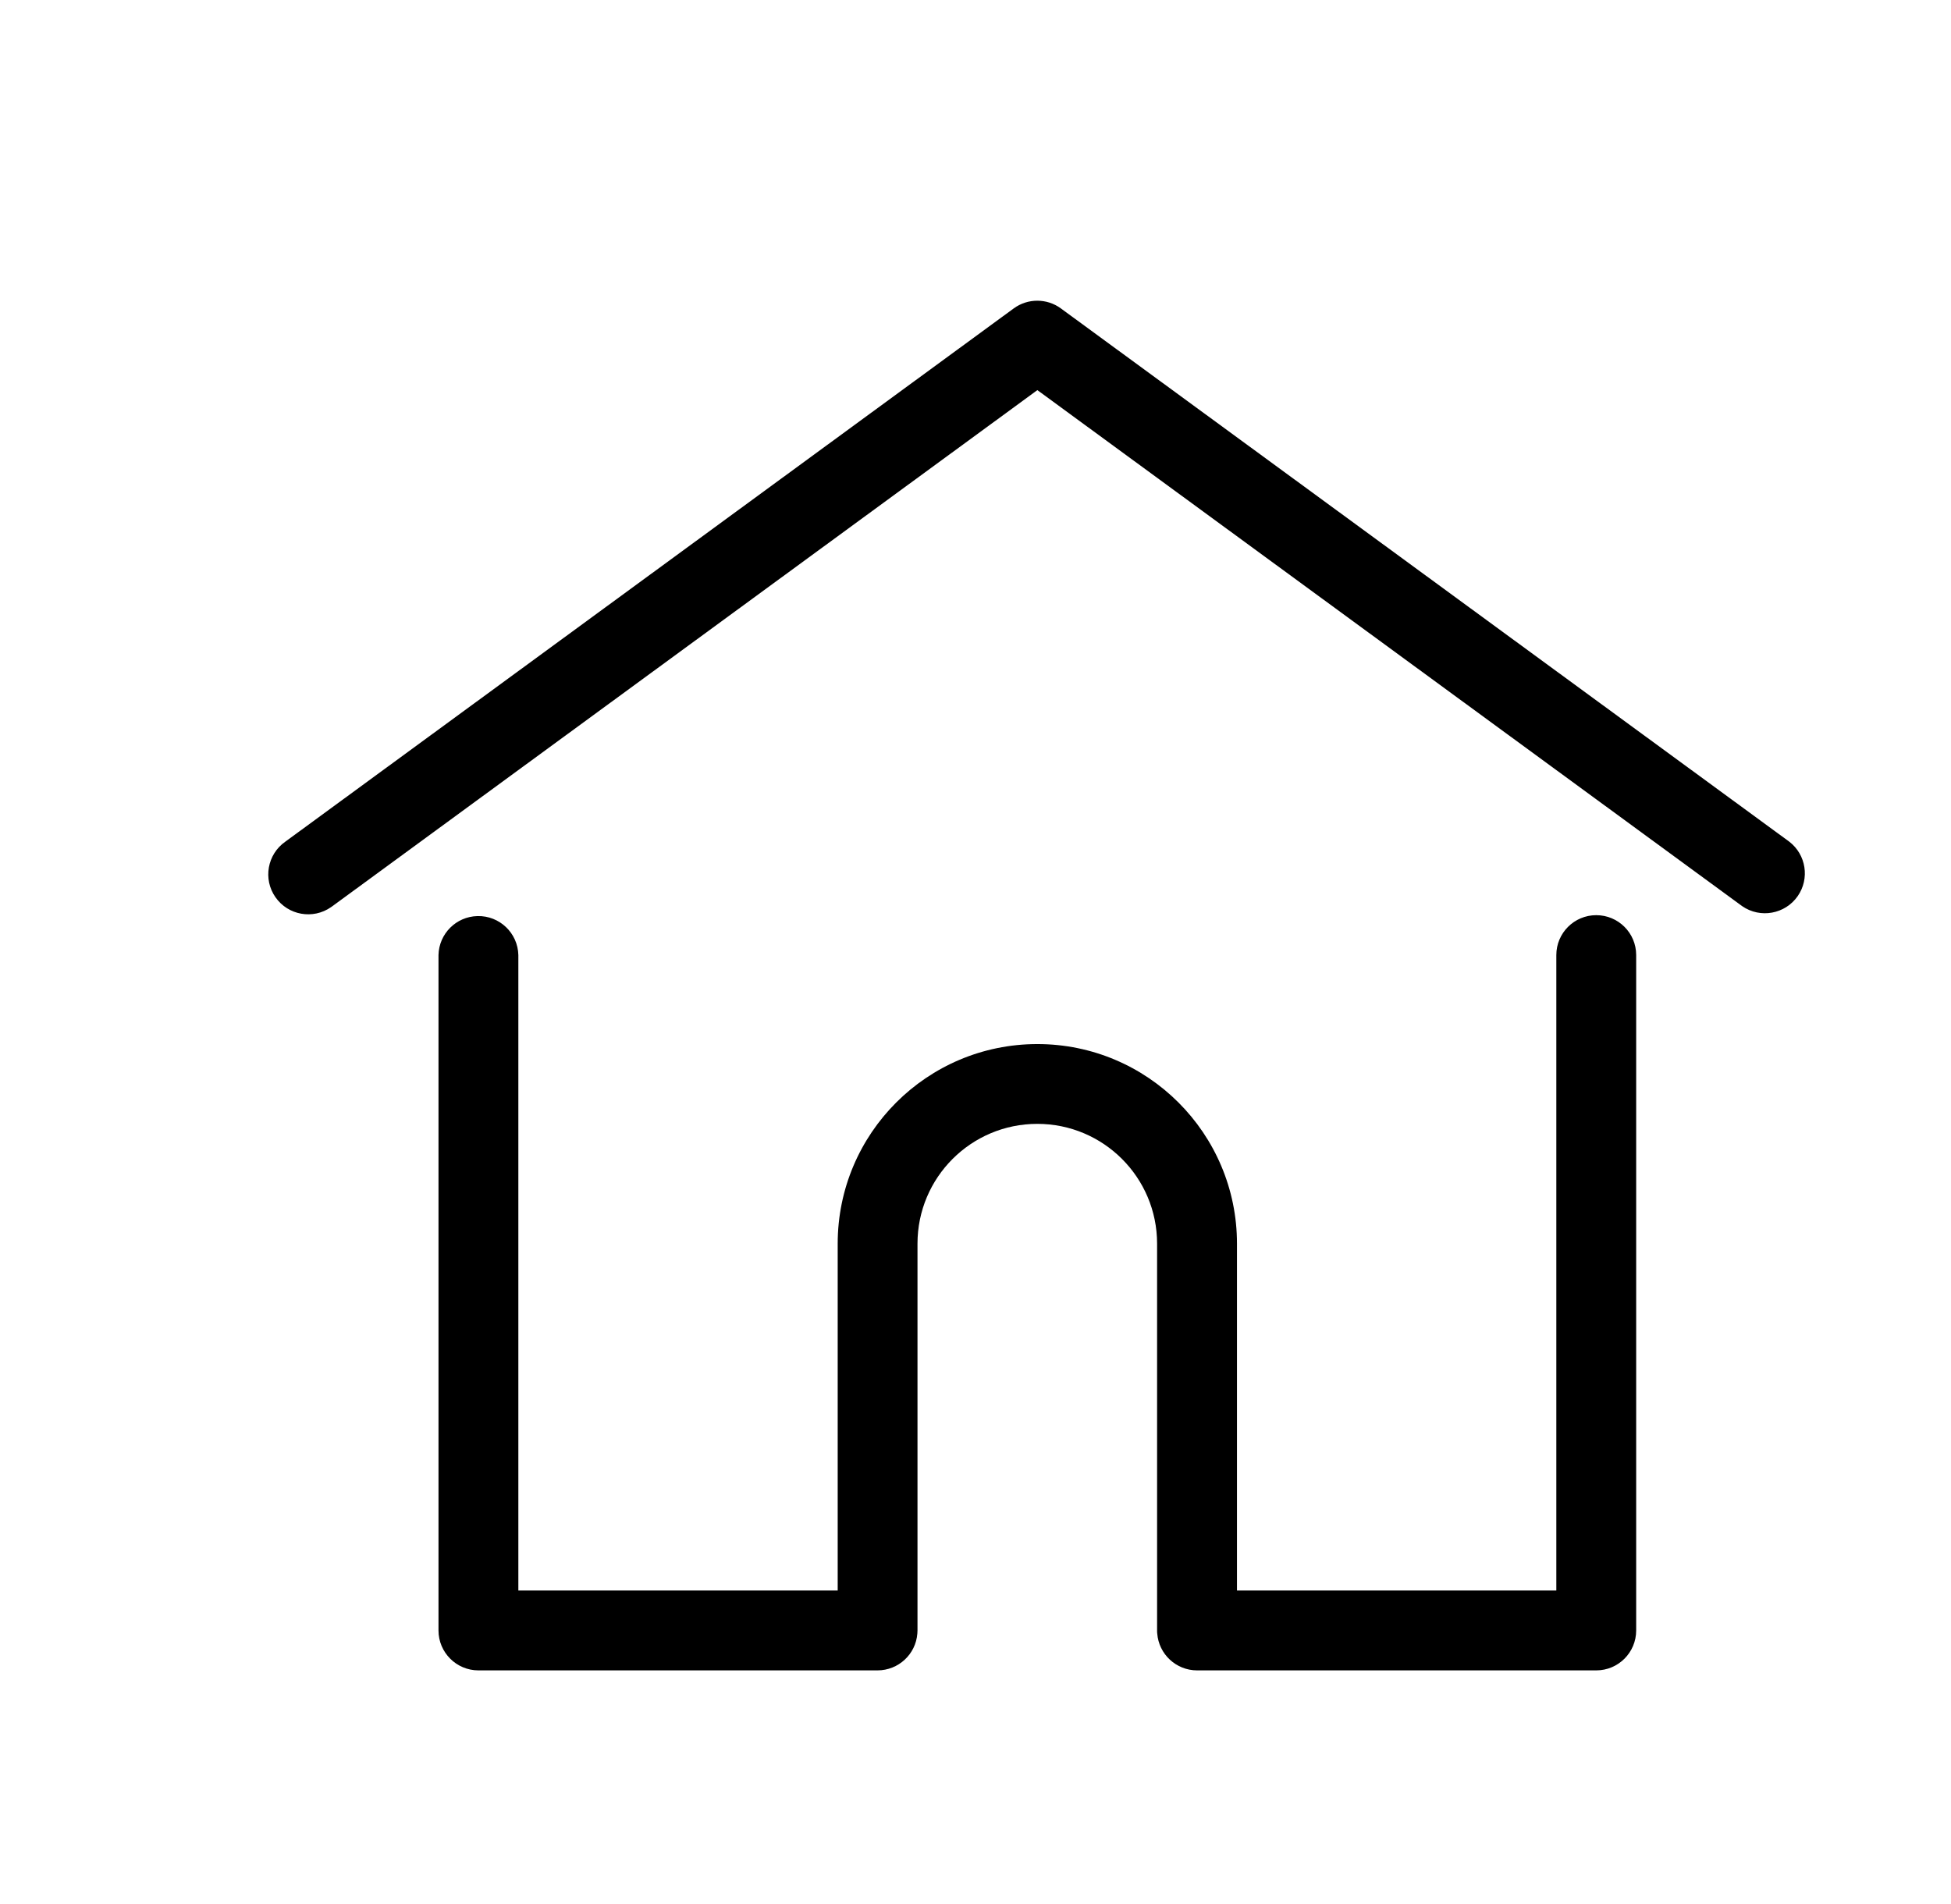
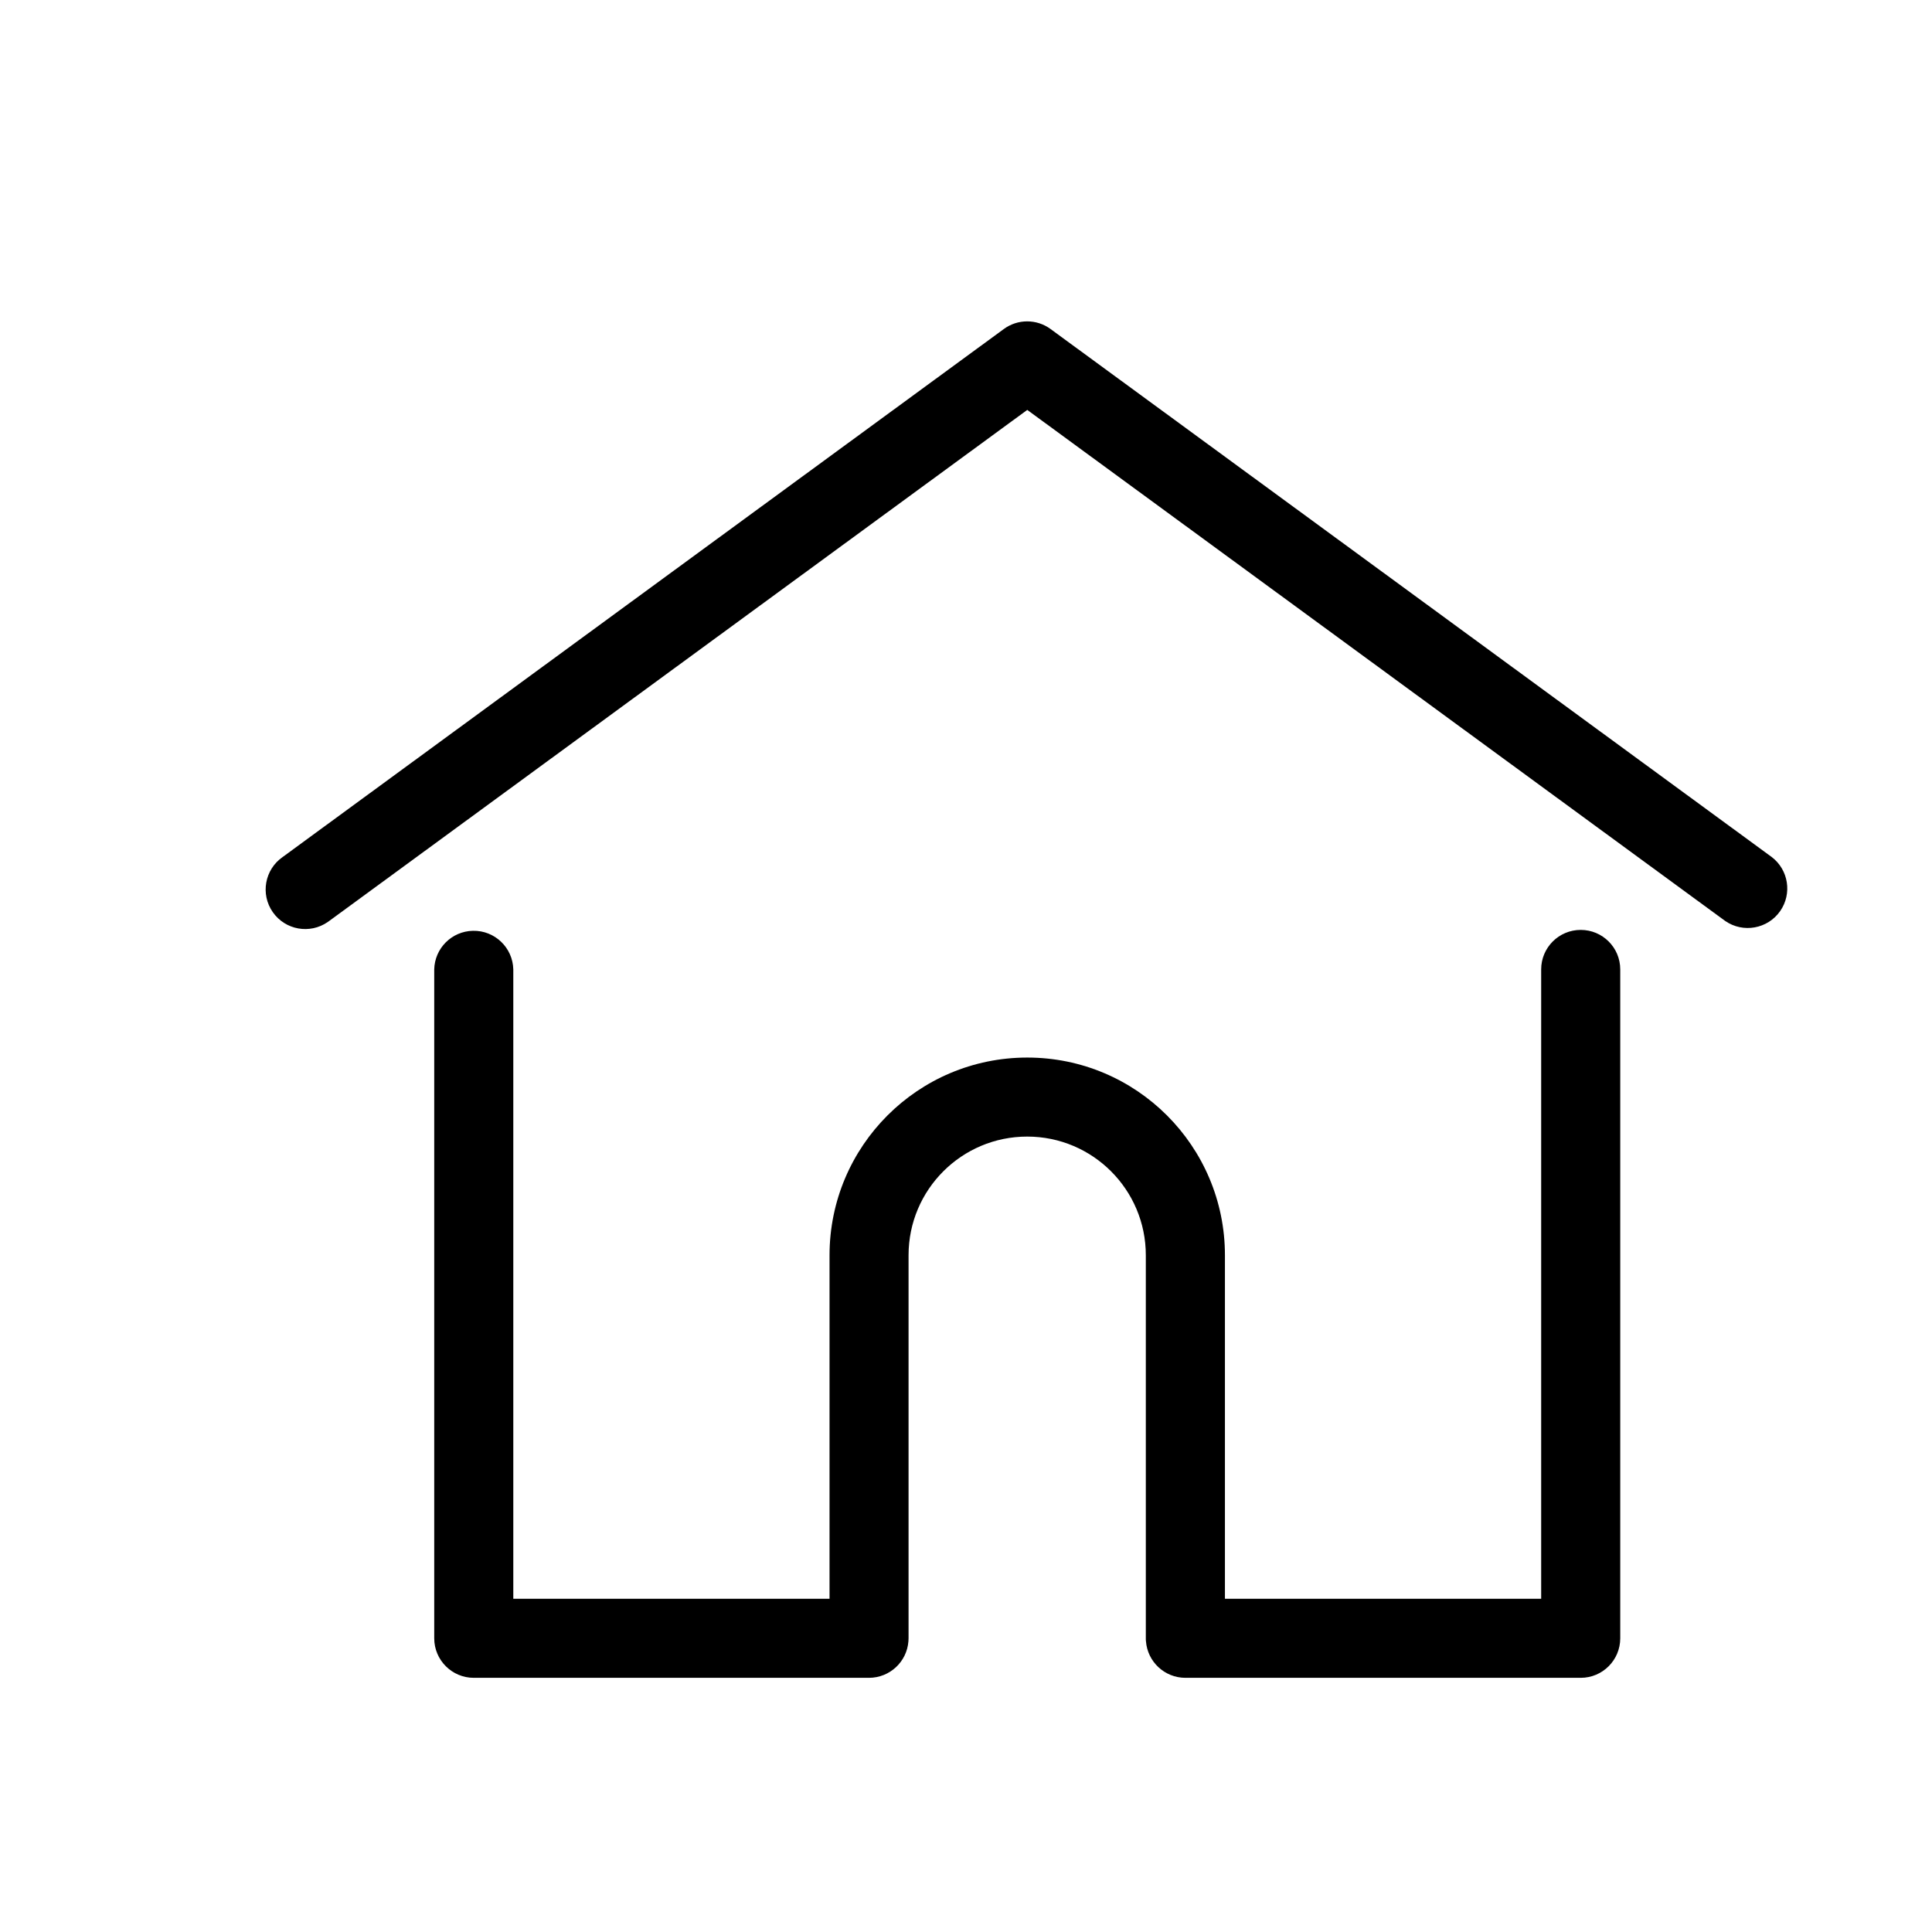
- <svg xmlns="http://www.w3.org/2000/svg" viewBox="0 0 41 40" width="41" height="40" xml:space="preserve">
+ <svg xmlns="http://www.w3.org/2000/svg" viewBox="0 -0.5 41 41" width="41" height="41" xml:space="preserve">
  <g transform="translate(-80 -428)">
    <g>
      <g>
        <g>
          <g>
            <path d="M117.601 445.689 102.294 434.482C101.999 434.266 101.598 434.266 101.303 434.482L85.996 445.689C85.617 445.954 85.523 446.477 85.789 446.857 86.054 447.237 86.577 447.33 86.957 447.065 86.968 447.058 86.978 447.05 86.988 447.043L101.8 436.199 116.611 447.044C116.992 447.308 117.515 447.213 117.779 446.833 118.034 446.465 117.956 445.962 117.601 445.689Z" fill="currentColor" fill-rule="nonzero" />
            <path d="M113.545 447.234C113.082 447.234 112.706 447.609 112.706 448.072L112.706 461.428 105.995 461.428 105.995 454.139C105.995 451.822 104.117 449.943 101.8 449.943 99.482 449.943 97.604 451.822 97.604 454.139L97.604 461.428 90.893 461.428 90.893 448.072C90.882 447.609 90.498 447.242 90.035 447.253 89.586 447.263 89.225 447.624 89.215 448.072L89.215 462.267C89.215 462.73 89.591 463.106 90.054 463.106L98.442 463.106C98.88 463.105 99.244 462.769 99.278 462.332 99.278 462.312 99.281 462.291 99.281 462.267L99.281 454.138C99.281 452.747 100.408 451.62 101.799 451.62 103.189 451.62 104.316 452.747 104.316 454.138L104.316 462.267C104.316 462.291 104.316 462.311 104.319 462.331 104.353 462.768 104.717 463.105 105.155 463.106L113.545 463.106C114.009 463.106 114.384 462.73 114.384 462.267L114.384 448.072C114.384 447.609 114.009 447.234 113.545 447.234 113.545 447.234 113.545 447.234 113.545 447.234Z" fill="currentColor" fill-rule="nonzero" />
          </g>
        </g>
      </g>
    </g>
  </g>
</svg>
